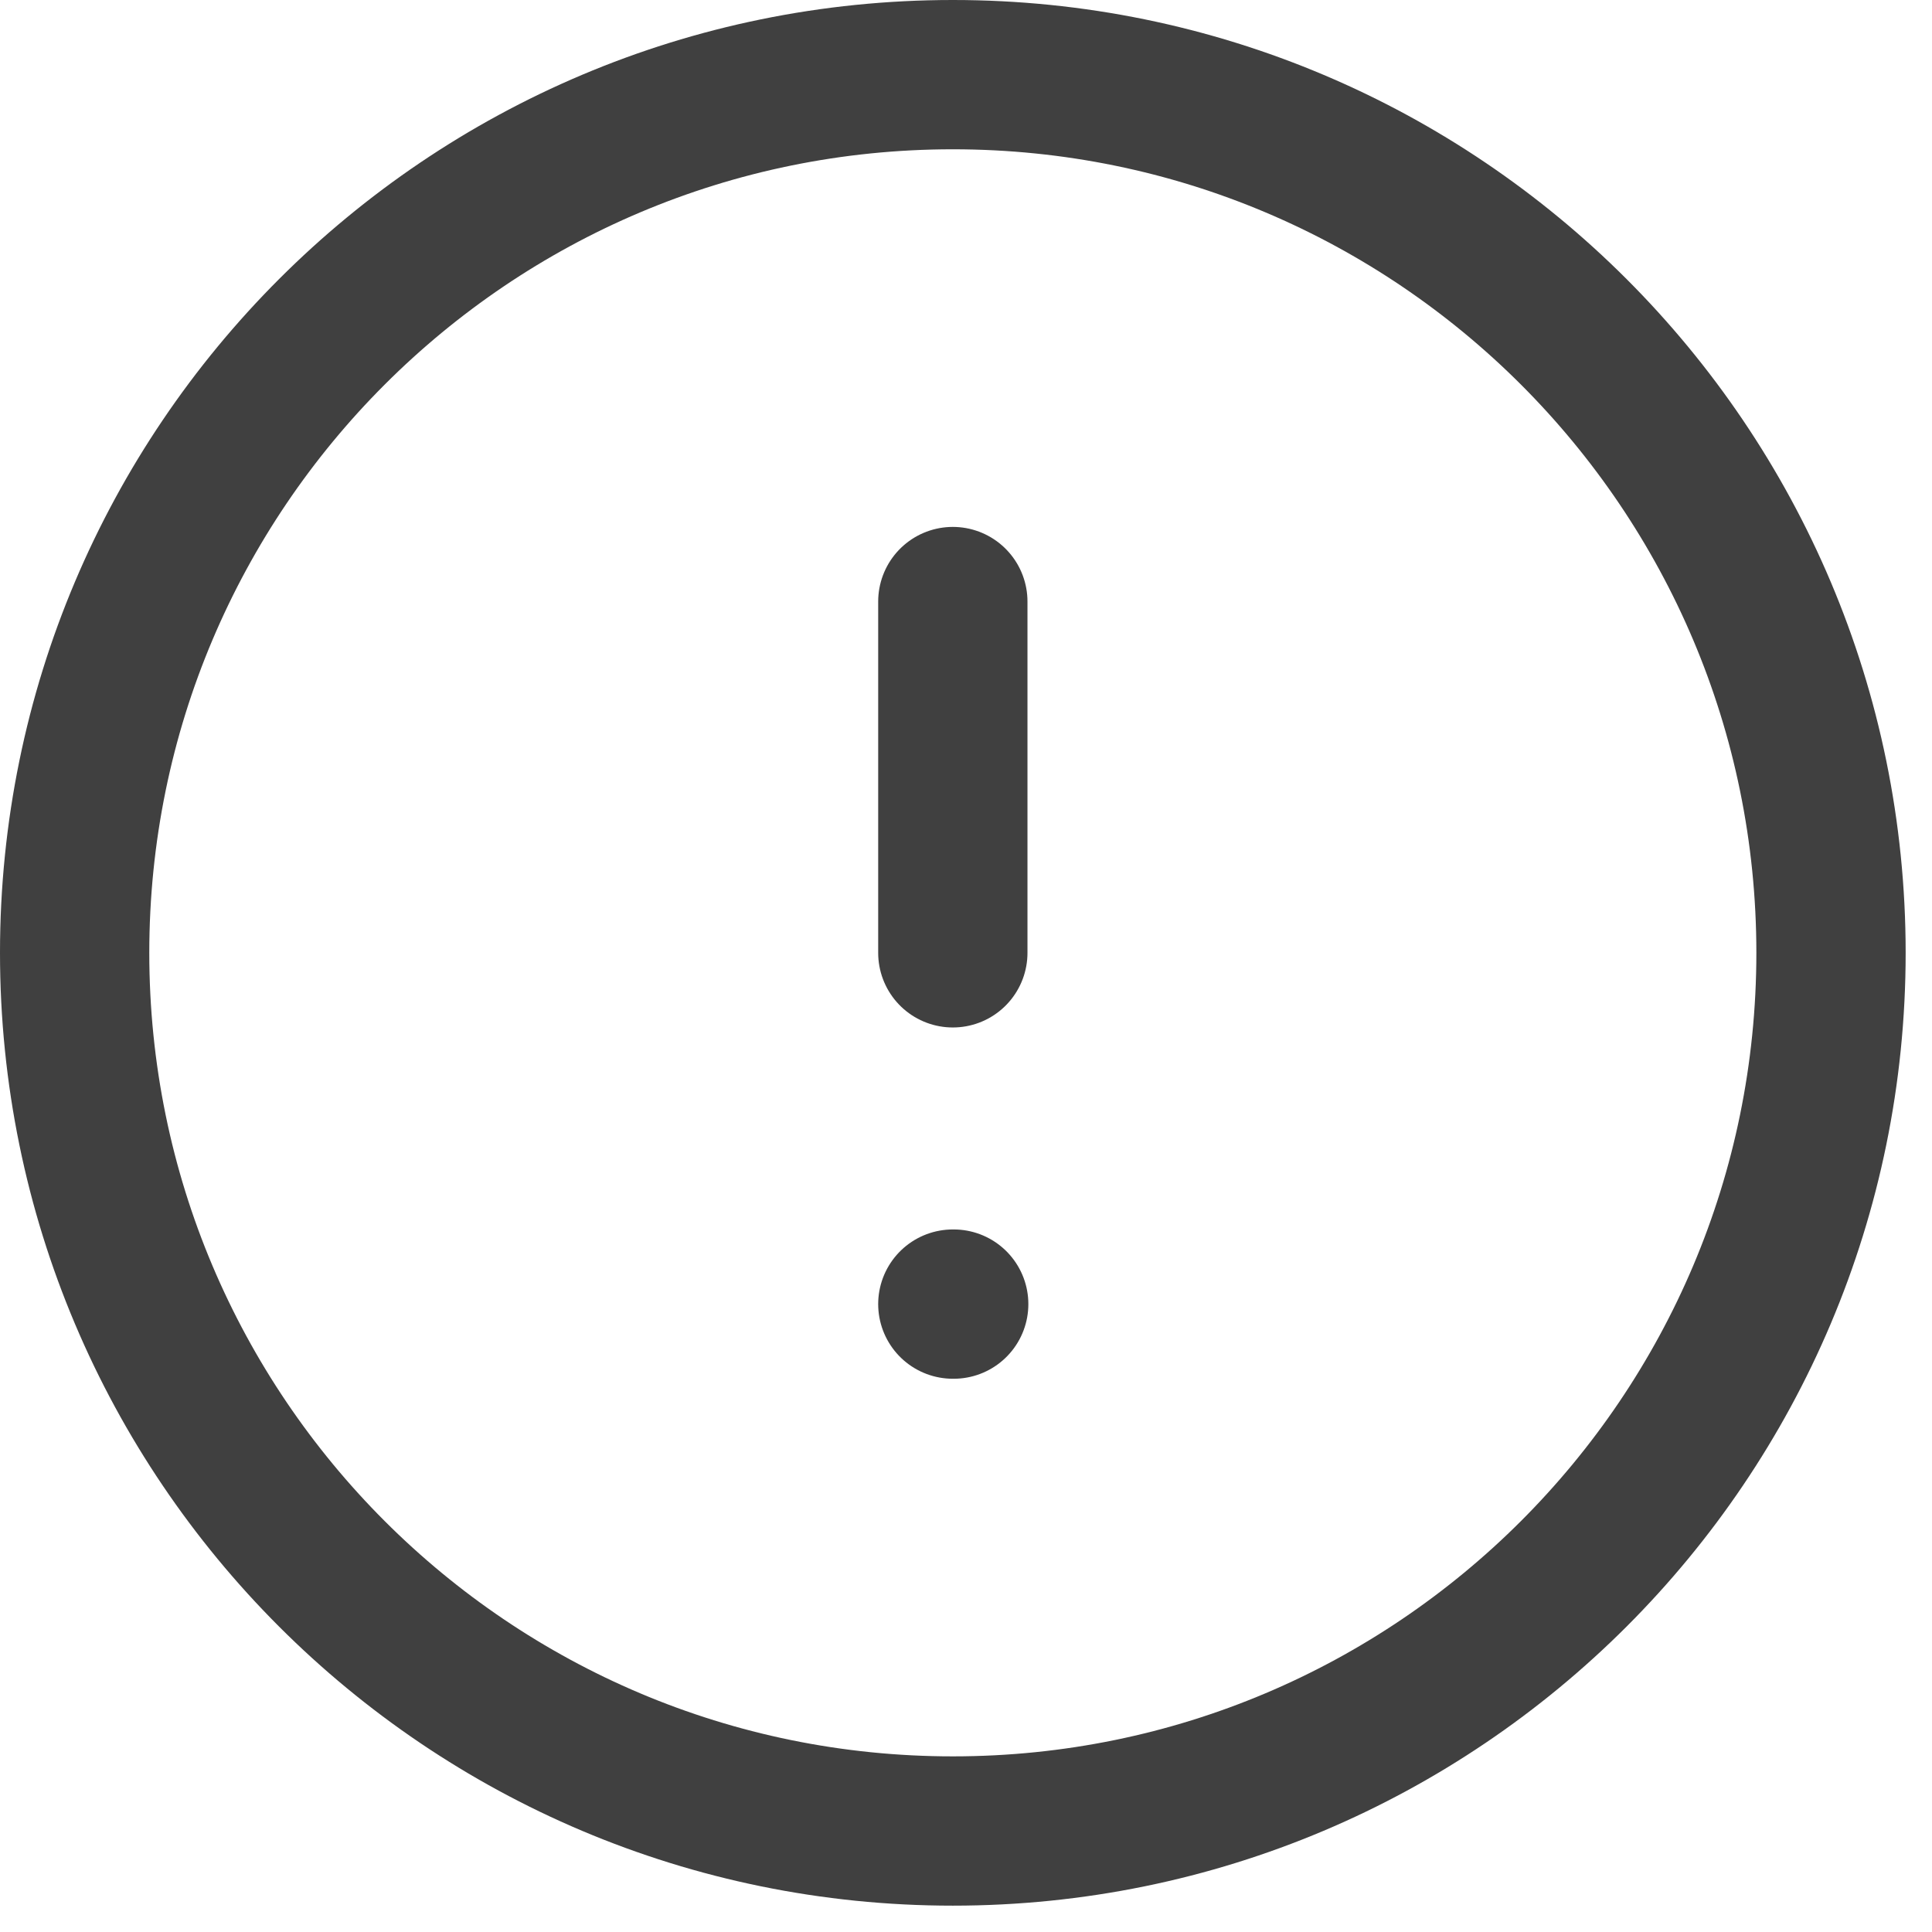
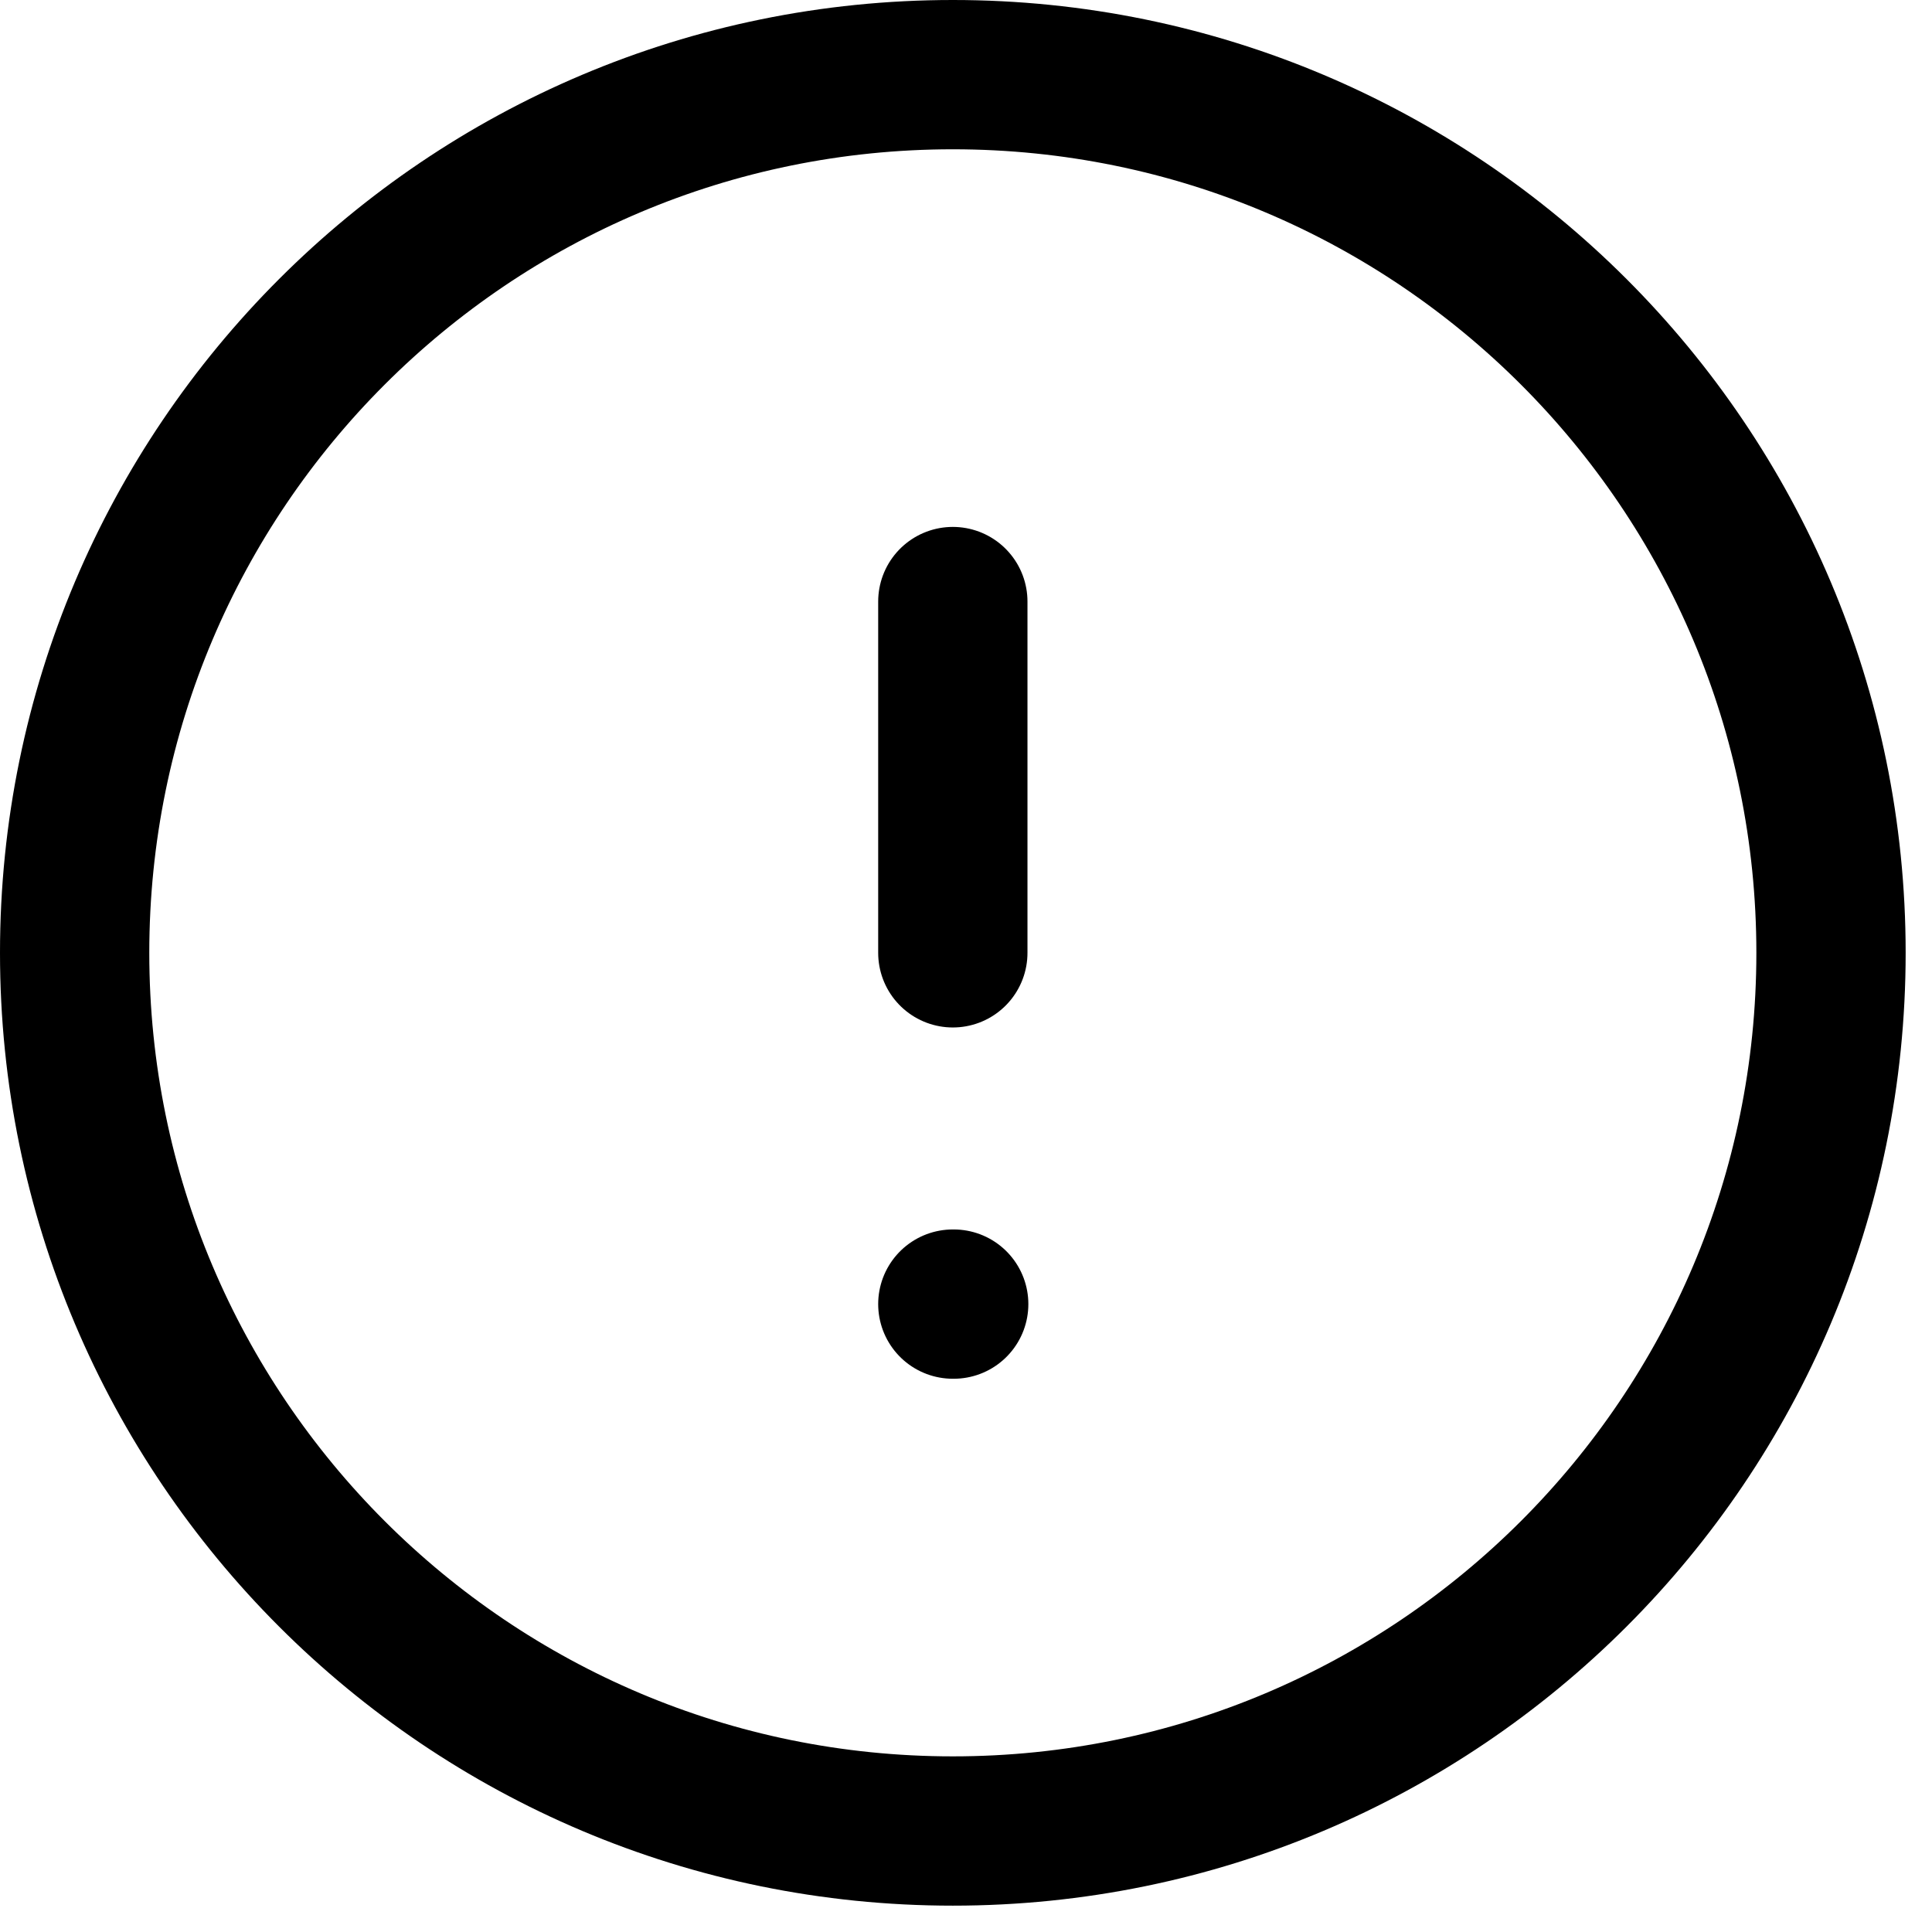
<svg xmlns="http://www.w3.org/2000/svg" width="22" height="22" viewBox="0 0 22 22" fill="none">
-   <path d="M10.85 6.85v4m0 4h.01m9.99-4c0 5.523-4.477 10-10 10s-10-4.477-10-10 4.477-10 10-10 10 4.477 10 10Z" stroke="#404040" stroke-width="1.7" stroke-linecap="round" stroke-linejoin="round" />
+   <path d="M10.85 6.85v4m0 4h.01m9.99-4c0 5.523-4.477 10-10 10s-10-4.477-10-10 4.477-10 10-10 10 4.477 10 10Z" stroke="currentColor" stroke-width="1.7" stroke-linecap="round" stroke-linejoin="round" />
</svg>
